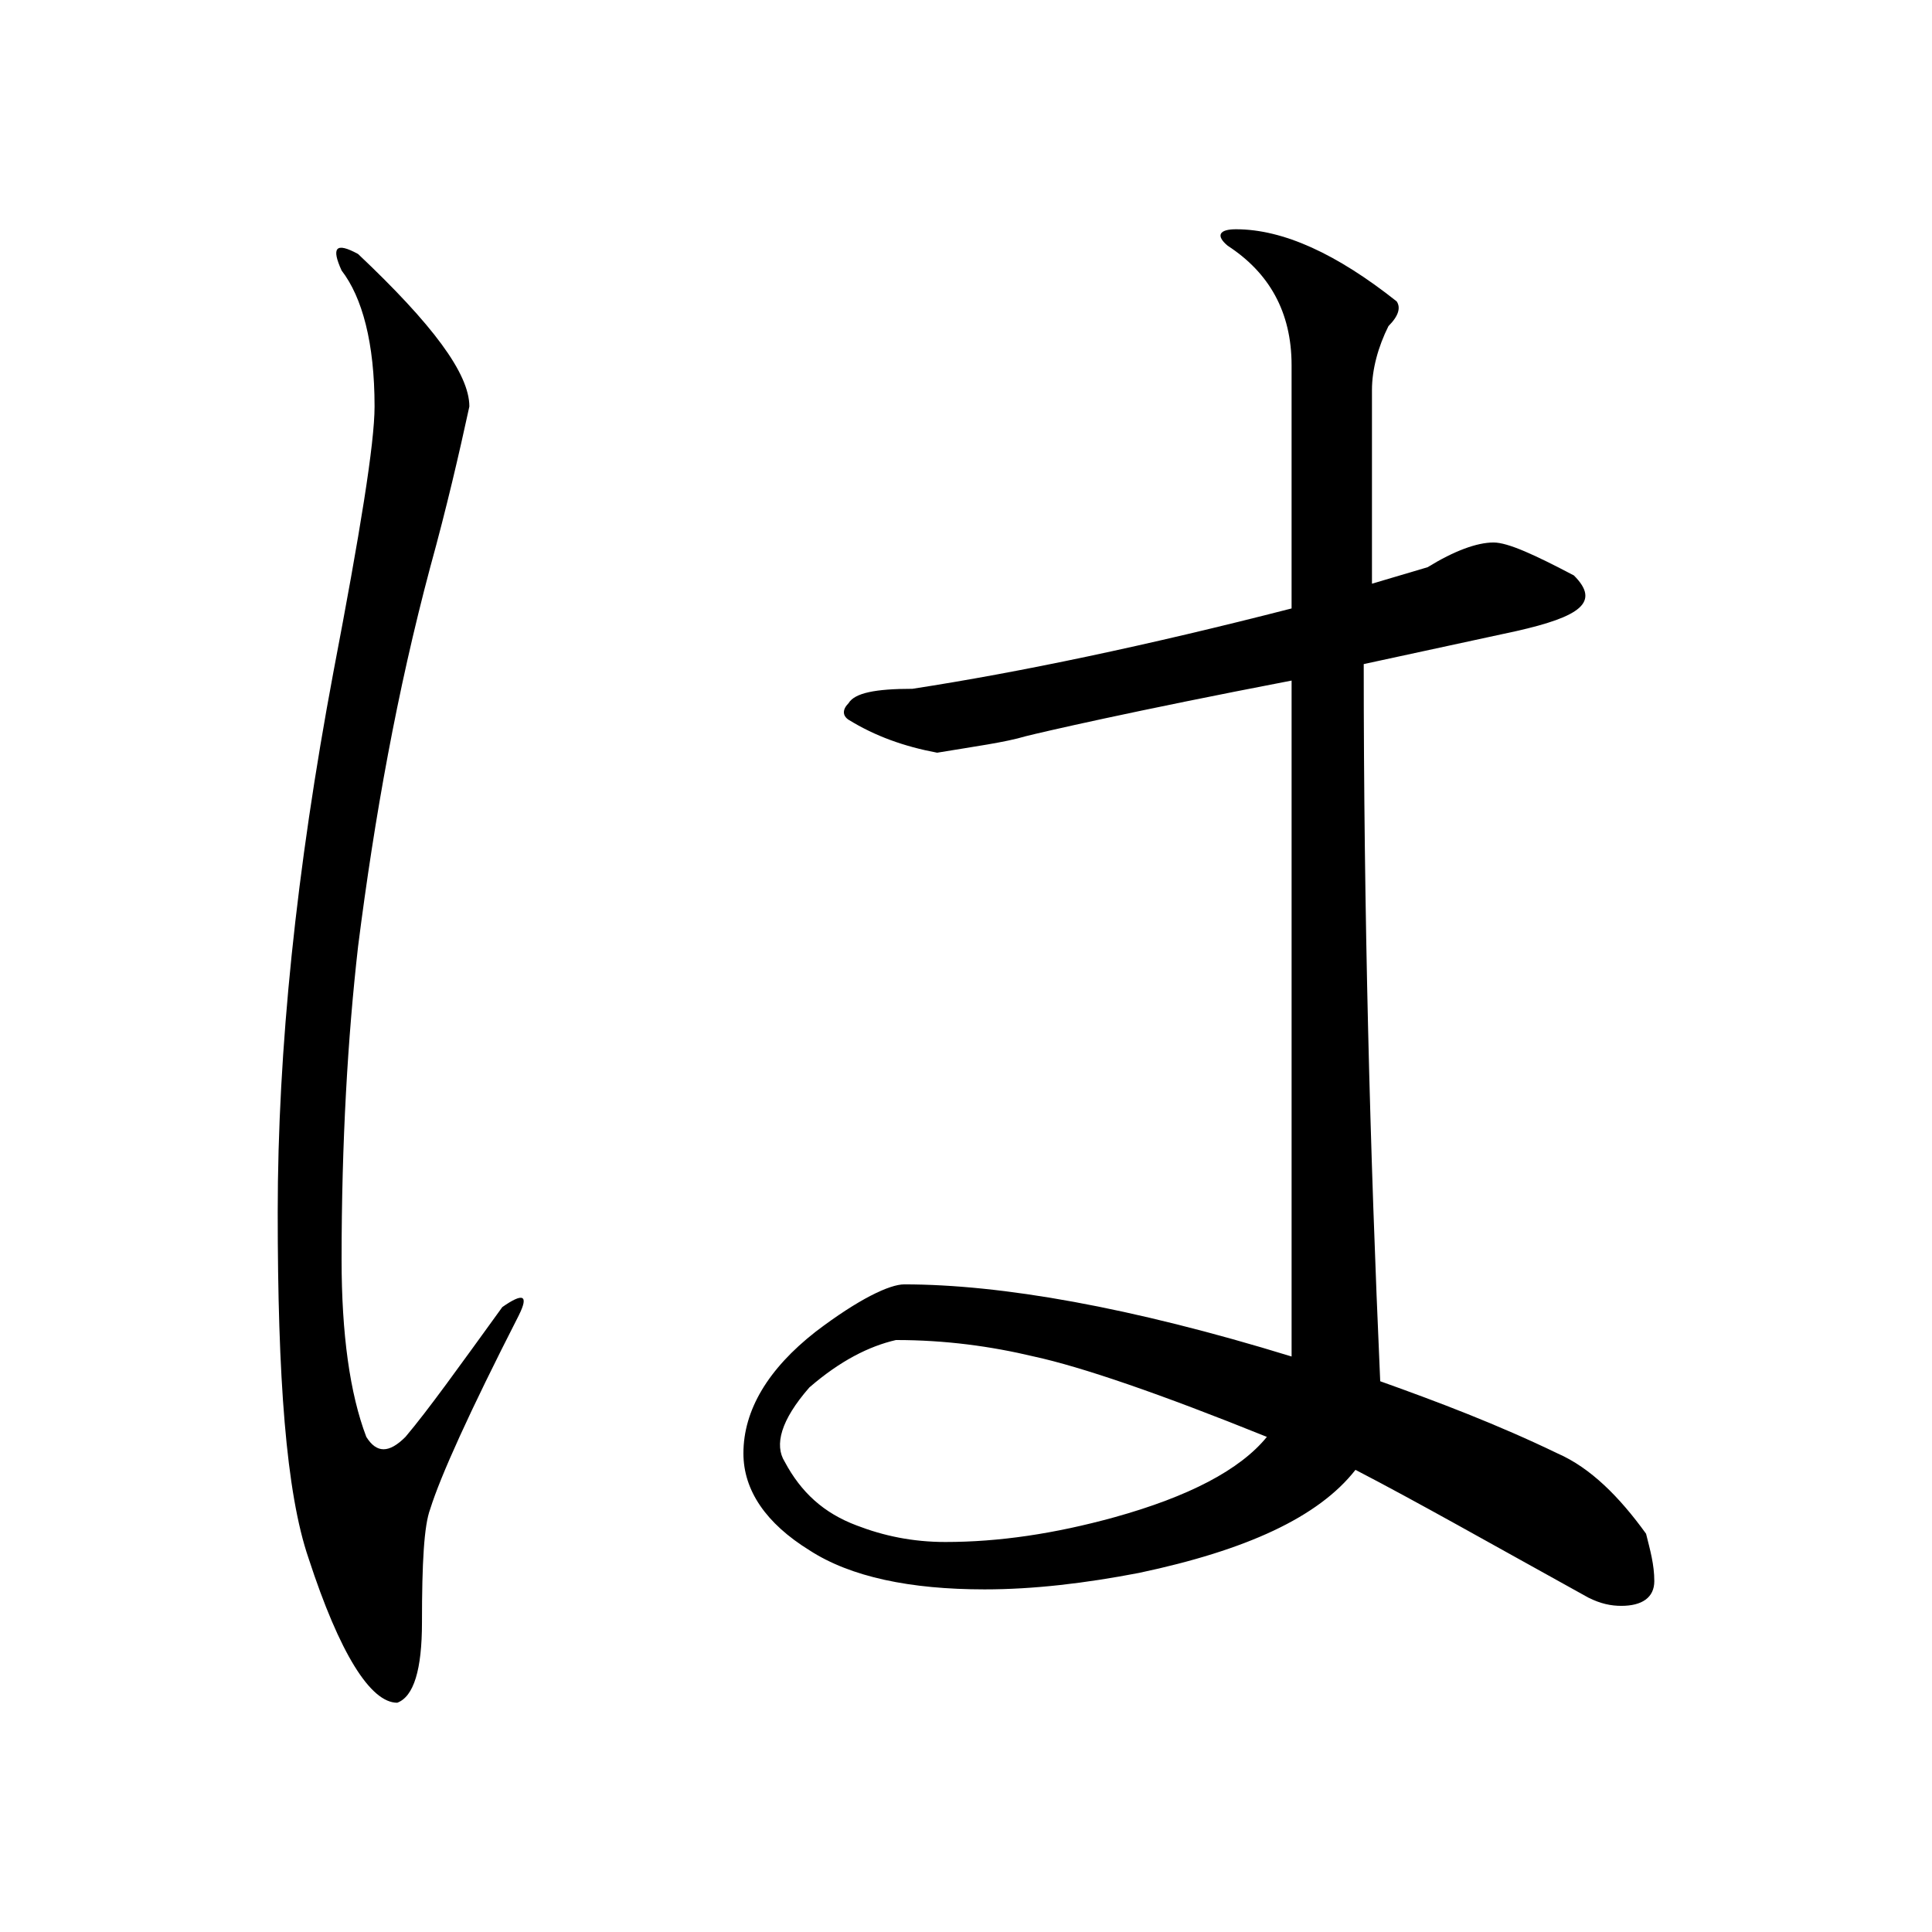
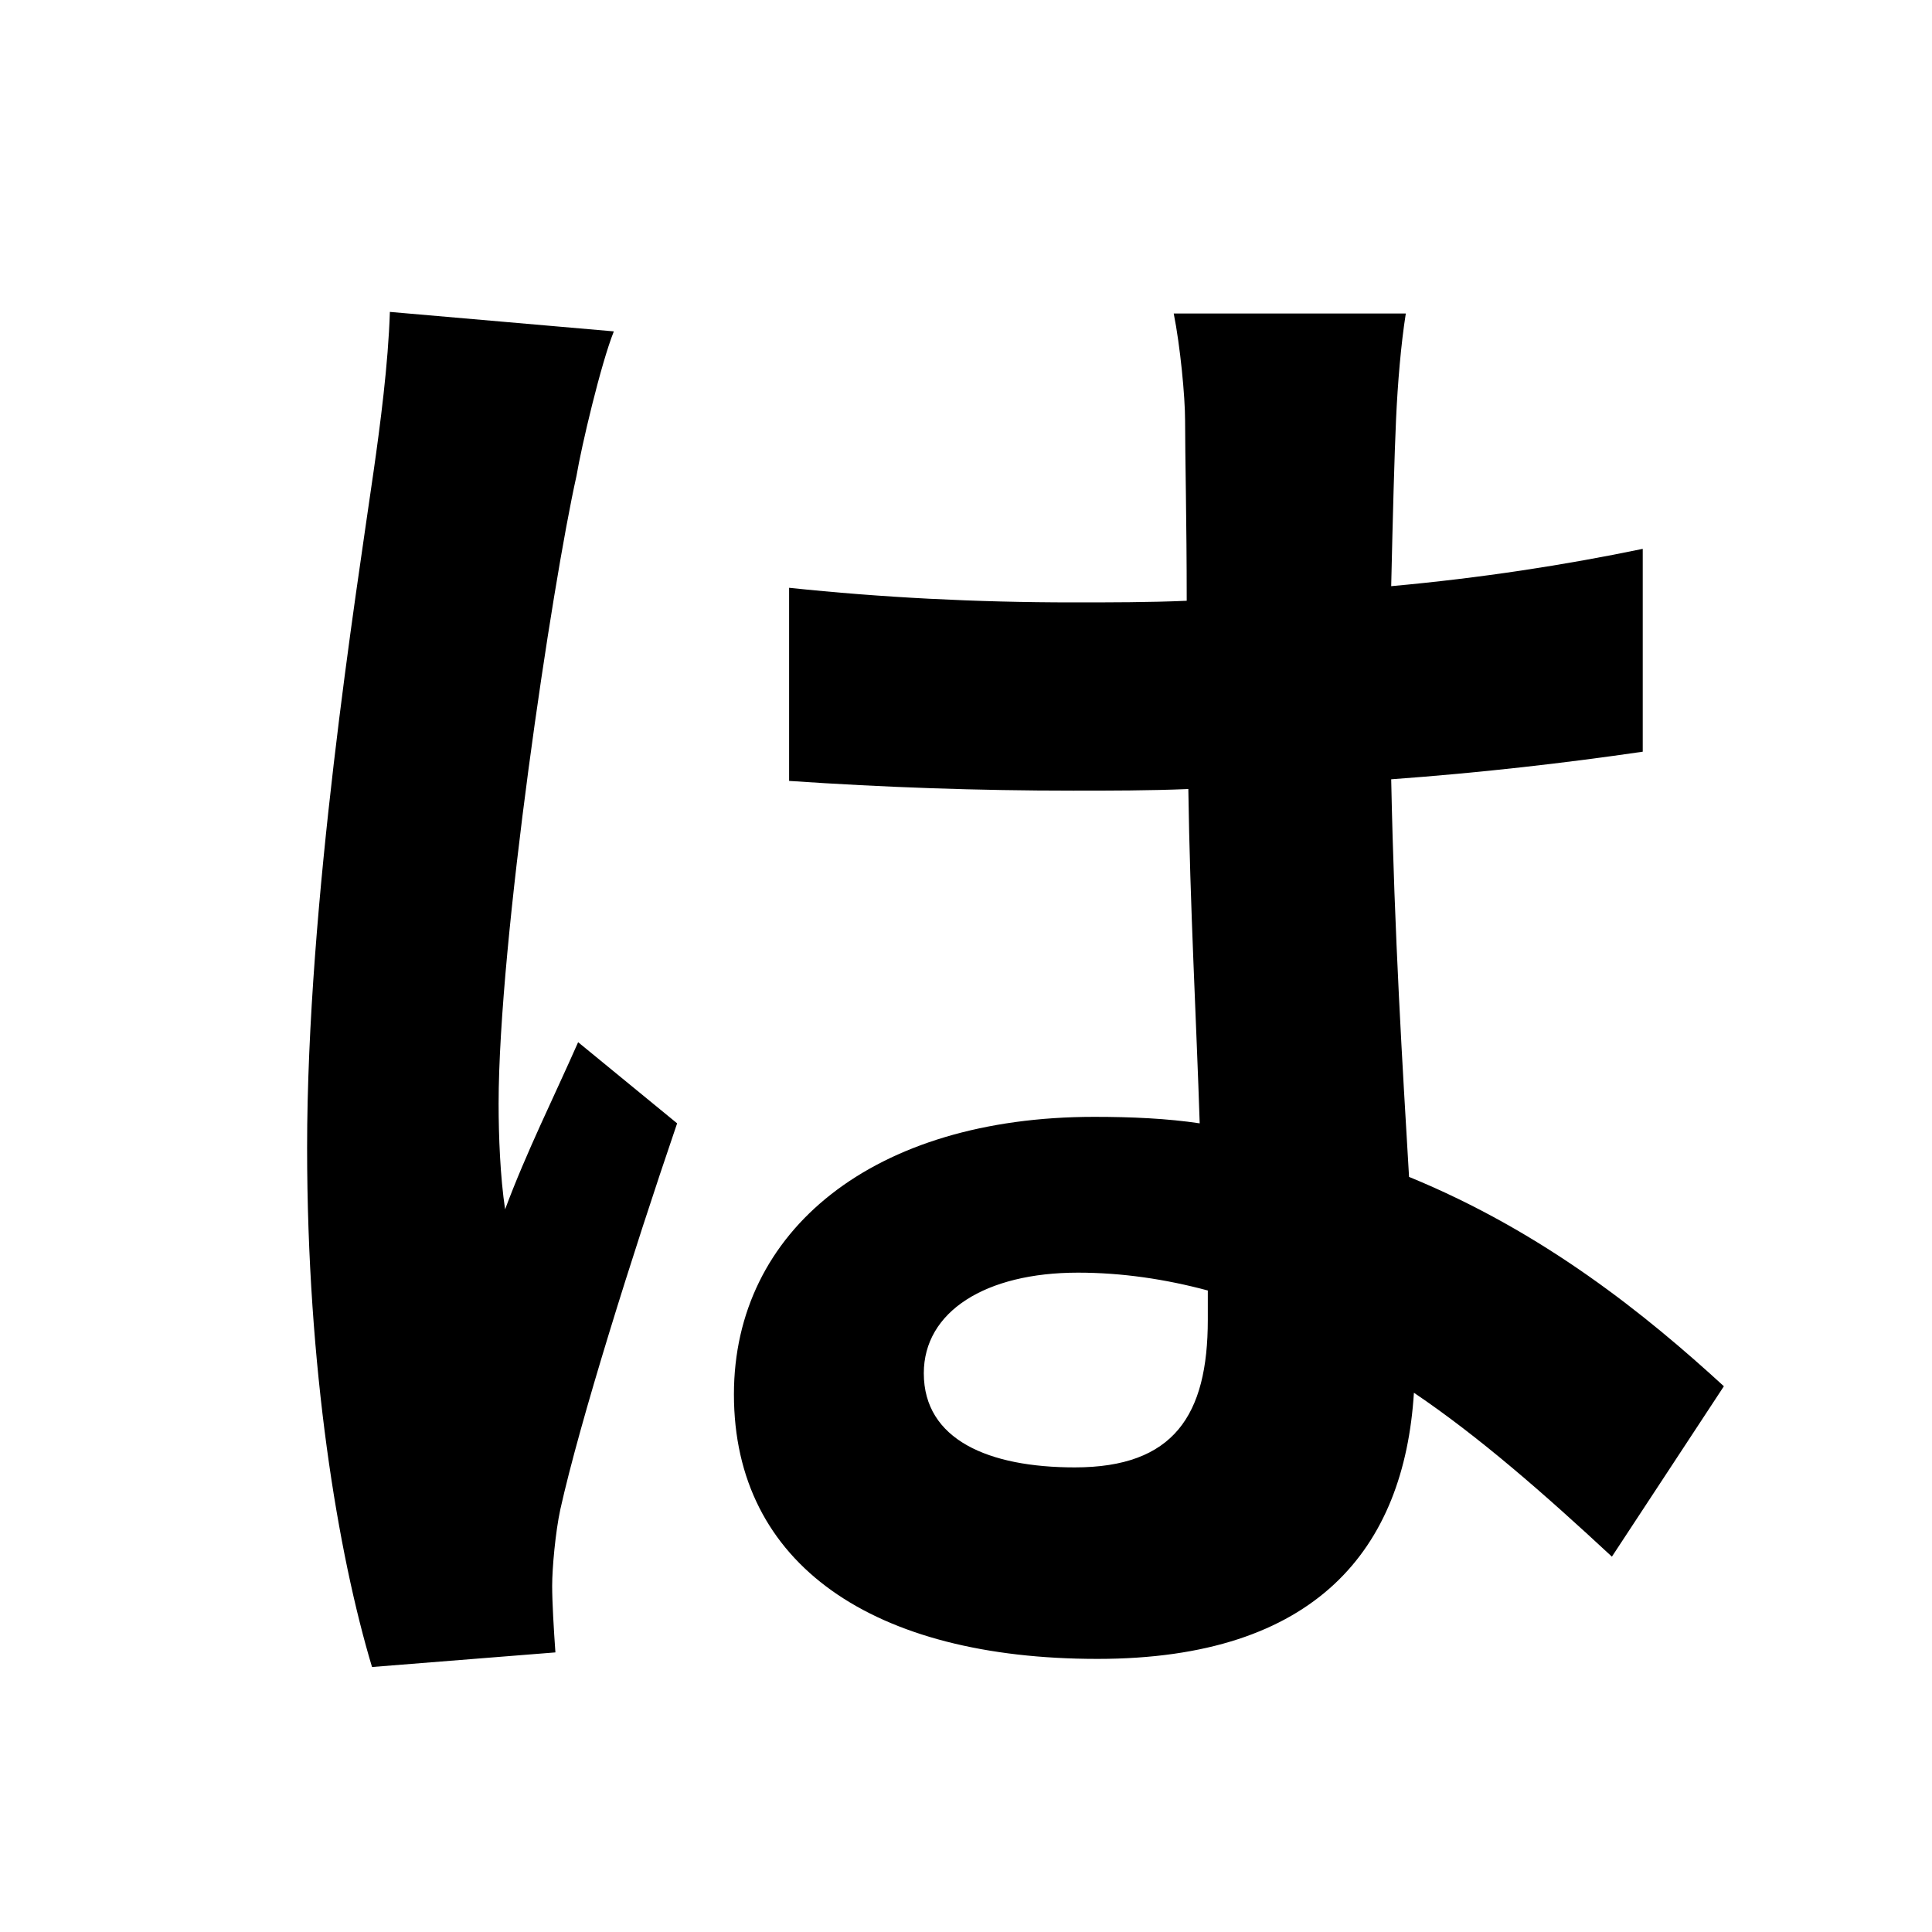
- <svg xmlns="http://www.w3.org/2000/svg" width="500" height="500" viewBox="0 0 132.292 132.292" version="1.1" id="svg8">
-   <defs id="defs2" />
-   <g id="layer1" transform="translate(0,-164.7083)">
-     <g aria-label="は" style="font-style:normal;font-variant:normal;font-weight:normal;font-stretch:normal;font-size:141.111px;line-height:1.25;font-family:MHGKyokashotaiTHK;-inkscape-font-specification:MHGKyokashotaiTHK;letter-spacing:0px;word-spacing:0px;fill:#000000;fill-opacity:1;stroke:none;stroke-width:0.265" id="text12" transform="translate(-59.30194,26.26178)">
-       <path d="m 172.579,246.714 c 0,-1.129 -0.282,-2.117 -0.564,-3.246 -1.834,-2.54 -3.81,-4.516 -6.068,-5.503 -4.092,-1.976 -8.184,-3.528 -12.136,-4.939 -0.706,-15.804 -1.129,-32.173 -1.129,-49.107 l 10.442,-2.258 c 4.374,-0.988 5.786,-1.976 3.951,-3.81 -2.681,-1.411 -4.516,-2.258 -5.503,-2.258 -1.129,0 -2.681,0.564 -4.516,1.693 l -3.81,1.129 v -13.264 c 0,-1.411 0.423,-2.963 1.129,-4.374 0.706,-0.706 0.847,-1.27 0.564,-1.693 -4.092,-3.246 -7.761,-4.939 -11.007,-4.939 -1.129,0 -1.411,0.423 -0.564,1.129 2.822,1.834 4.374,4.516 4.374,8.184 v 16.651 c -9.878,2.54 -18.627,4.374 -25.964,5.503 -2.54,0 -3.951,0.282 -4.374,0.988 -0.423,0.423 -0.423,0.847 0,1.129 1.834,1.129 3.81,1.834 6.068,2.258 2.54,-0.423 4.657,-0.706 6.068,-1.129 1.129,-0.282 7.197,-1.693 18.203,-3.81 v 46.284 c -11.007,-3.387 -19.897,-4.939 -26.529,-4.939 -0.988,0 -3.104,0.988 -6.068,3.246 -3.246,2.54 -4.939,5.362 -4.939,8.326 0,2.54 1.552,4.798 4.516,6.632 2.822,1.834 6.914,2.681 11.994,2.681 3.387,0 6.914,-0.423 10.583,-1.129 7.338,-1.552 12.277,-3.81 14.817,-7.056 4.092,2.117 9.313,5.08 15.946,8.749 0.847,0.423 1.552,0.564 2.258,0.564 1.411,0 2.258,-0.564 2.258,-1.693 z M 94.827,228.511 c 0.706,-1.411 0.282,-1.552 -1.129,-0.564 -2.963,4.092 -5.08,7.056 -6.632,8.89 -1.129,1.129 -1.976,1.129 -2.681,0 -1.129,-2.963 -1.693,-7.056 -1.693,-12.136 0,-8.043 0.423,-15.24 1.129,-21.449 1.129,-8.89 2.681,-17.498 4.939,-25.964 1.129,-4.092 1.976,-7.761 2.681,-11.007 0,-2.258 -2.54,-5.644 -7.62,-10.442 -1.552,-0.847 -1.834,-0.423 -1.129,1.129 1.411,1.834 2.258,4.939 2.258,9.313 0,2.54 -0.988,8.608 -2.822,18.203 -2.54,13.547 -3.81,25.823 -3.81,36.971 0,11.289 0.564,19.191 2.117,23.707 2.117,6.491 4.233,9.878 6.068,9.878 1.129,-0.423 1.693,-2.258 1.693,-5.503 0,-4.092 0.141,-6.632 0.564,-7.761 0.706,-2.258 2.681,-6.632 6.068,-13.264 z m 51.223,8.326 c -1.834,2.258 -5.362,4.092 -10.442,5.503 -4.092,1.129 -7.902,1.693 -11.571,1.693 -2.258,0 -4.233,-0.423 -6.068,-1.129 -2.258,-0.847 -3.81,-2.258 -4.939,-4.374 -0.706,-1.129 -0.282,-2.822 1.693,-5.08 2.117,-1.834 4.092,-2.822 5.927,-3.246 3.387,0 6.491,0.423 9.454,1.129 3.246,0.706 8.608,2.54 15.946,5.503 z" style="stroke-width:0.265" id="path14" />
-     </g>
-   </g>
+ <svg xmlns="http://www.w3.org/2000/svg" width="100" height="100" viewBox="0 0 100 100" fill="none">
+   <path d="M47.816 71.08C47.816 67.888 51.008 65.872 55.796 65.872C58.064 65.872 60.332 66.208 62.516 66.796C62.516 67.384 62.516 67.888 62.516 68.308C62.516 73.264 60.752 75.952 55.628 75.952C51.176 75.952 47.816 74.524 47.816 71.08ZM72.764 16.228H60.752C61.088 17.908 61.34 20.512 61.34 21.772C61.34 23.536 61.424 26.98 61.424 31.096C59.492 31.18 57.476 31.18 55.544 31.18C50.504 31.18 45.632 30.928 40.844 30.424V40.42C45.8 40.756 50.588 40.924 55.544 40.924C57.476 40.924 59.492 40.924 61.508 40.84C61.592 46.804 61.928 52.936 62.096 58.144C60.416 57.892 58.568 57.808 56.636 57.808C45.212 57.808 37.988 63.688 37.988 72.172C37.988 80.992 45.212 85.864 56.804 85.864C68.144 85.864 72.68 80.152 73.184 72.088C76.544 74.356 79.904 77.296 83.432 80.572L89.228 71.752C85.196 68.056 79.904 63.772 72.932 60.916C72.596 55.204 72.176 48.484 72.008 40.336C76.628 40 80.996 39.496 85.028 38.908V28.408C80.996 29.248 76.628 29.92 72.008 30.34C72.092 26.644 72.176 23.536 72.26 21.688C72.344 19.84 72.512 17.824 72.764 16.228ZM31.772 17.152L20.18 16.144C20.096 18.832 19.676 22.024 19.34 24.376C18.416 30.844 15.896 46.72 15.896 59.404C15.896 70.828 17.492 80.404 19.256 86.284L28.748 85.528C28.664 84.352 28.58 82.924 28.58 82.084C28.58 81.16 28.748 79.312 29 78.136C30.008 73.6 32.696 65.032 35.048 58.144L29.924 53.944C28.664 56.8 27.236 59.656 26.144 62.596C25.892 60.916 25.808 58.816 25.808 57.136C25.808 48.736 28.58 30.256 29.84 24.628C30.092 23.116 31.1 18.832 31.772 17.152Z" fill="black" />
</svg>
